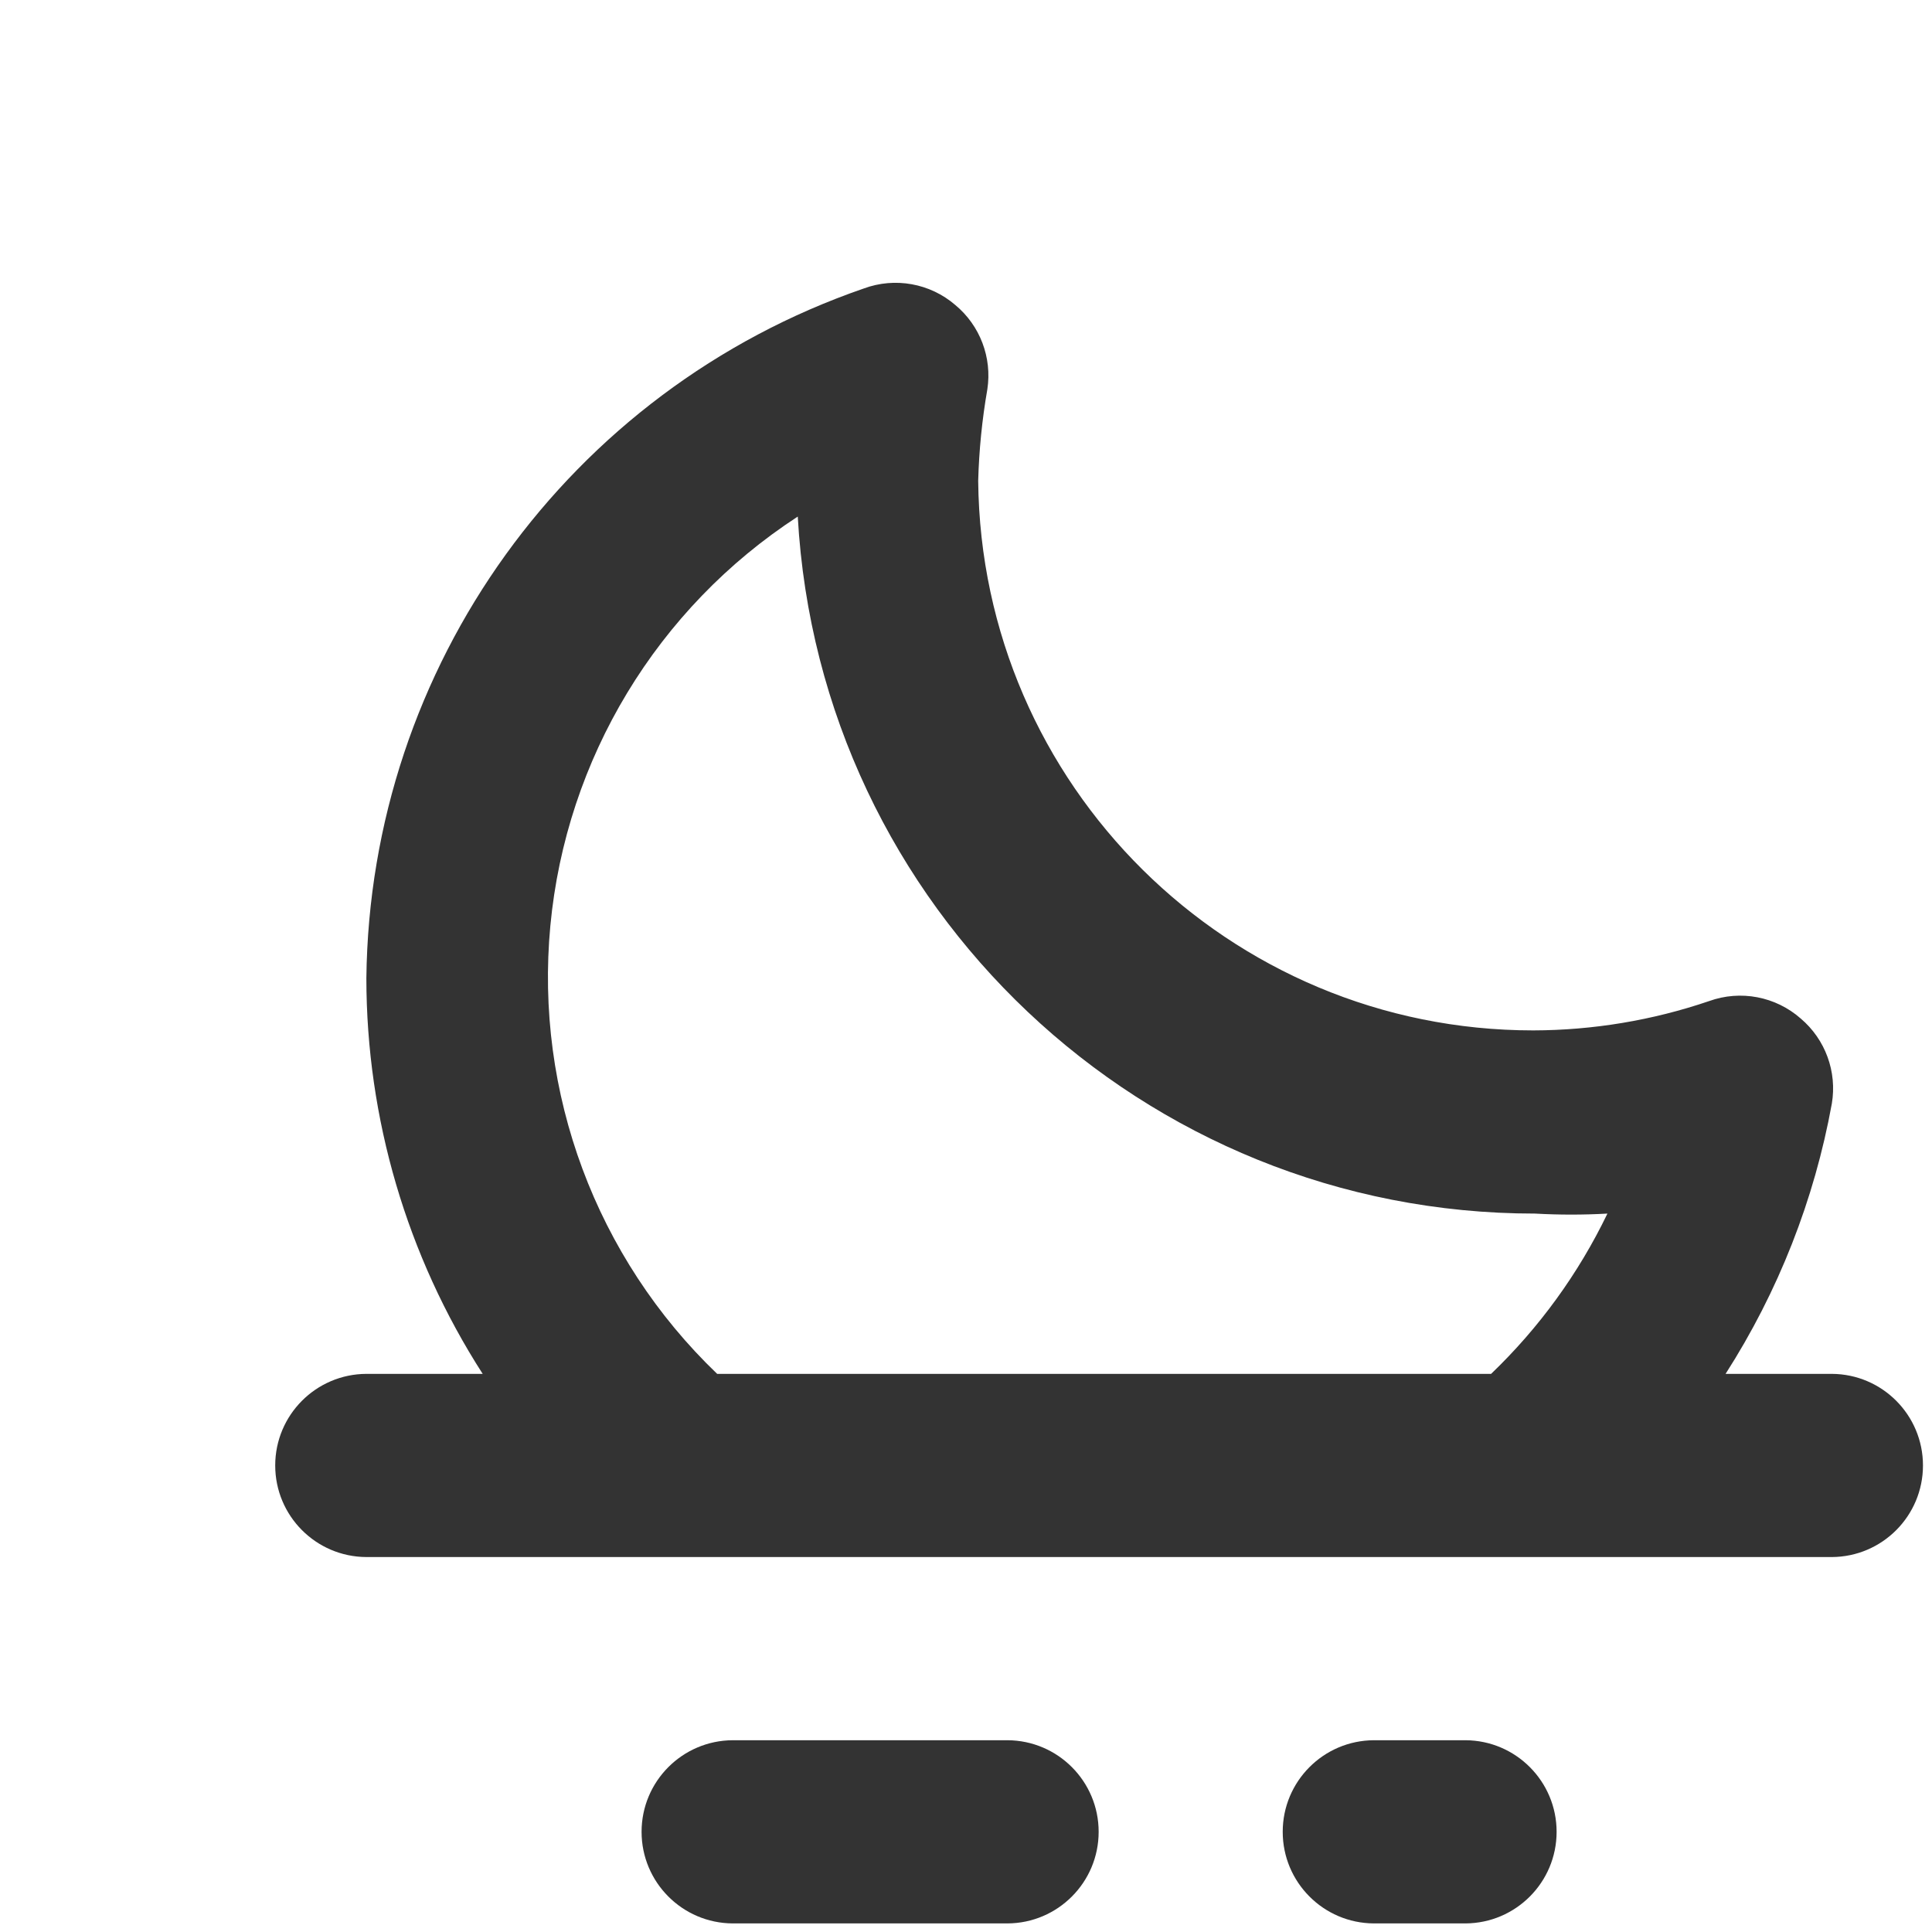
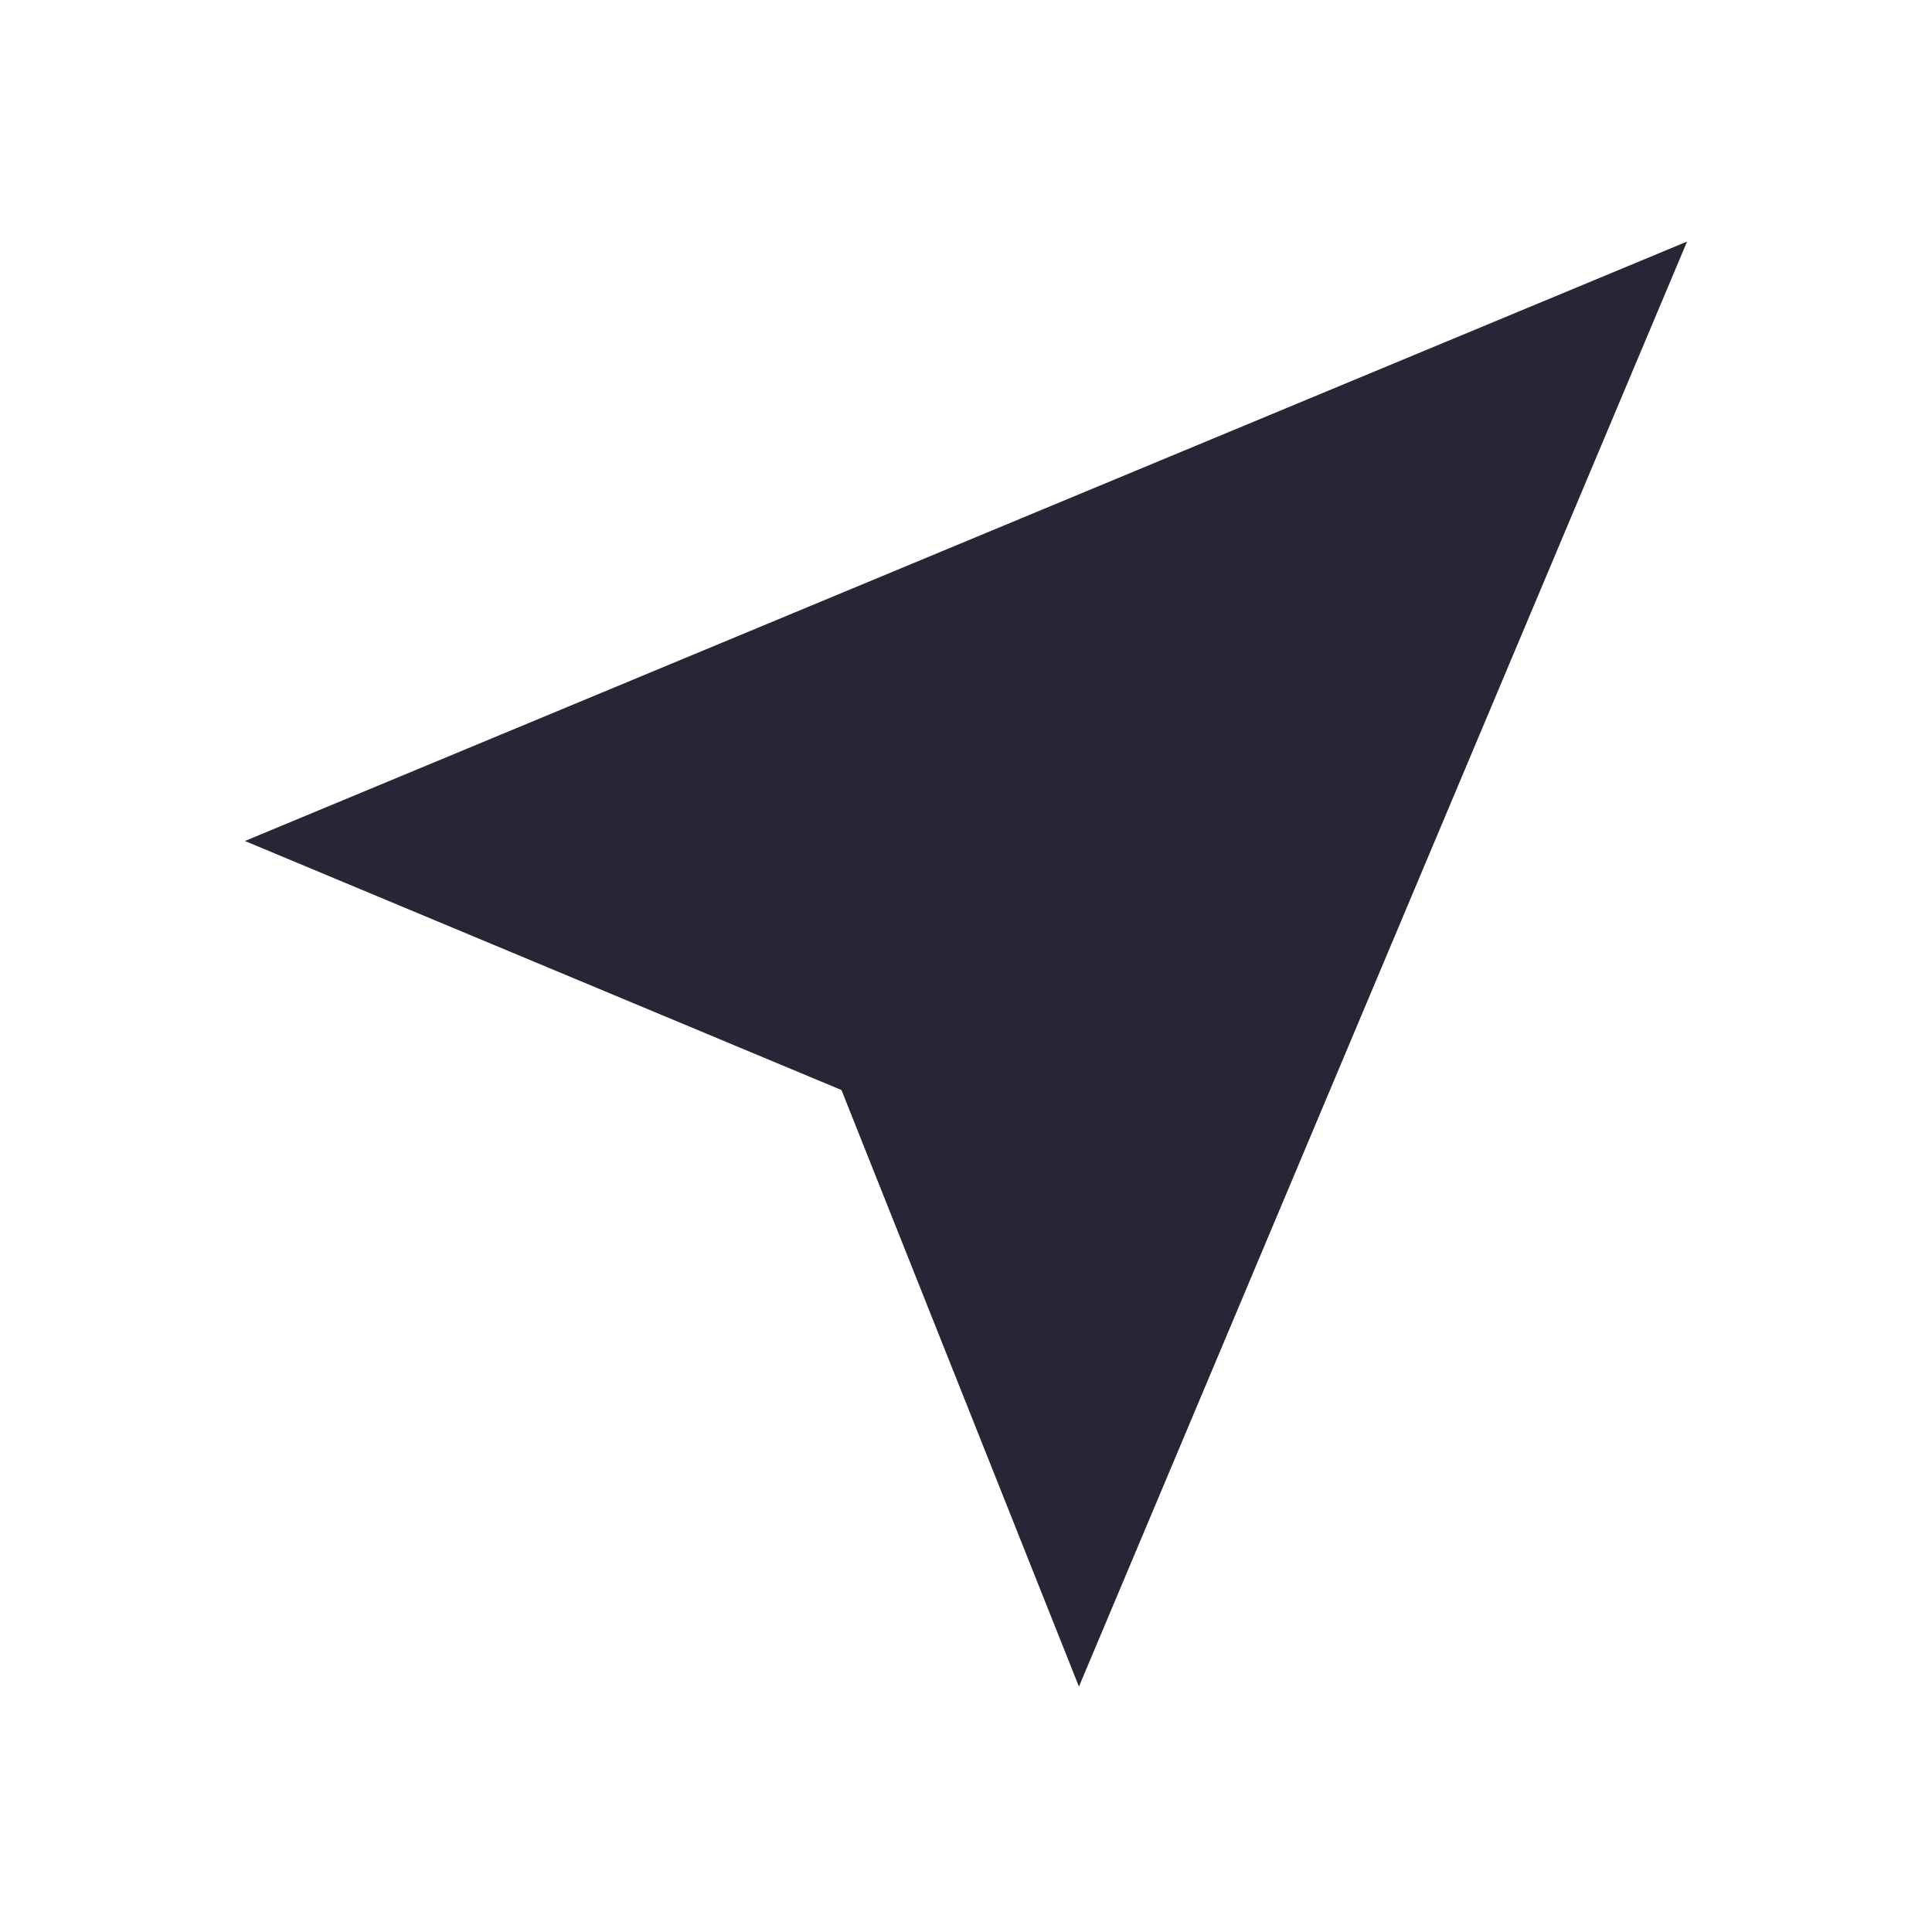
- <svg xmlns="http://www.w3.org/2000/svg" t="1682997478269" class="icon" viewBox="0 0 900 900" version="1.1" p-id="3684" width="200" height="200">
-   <path d="M469.333 810.667H341.333a42.667 42.667 0 0 0 0 85.333h128a42.667 42.667 0 0 0 0-85.333z m384-170.667h-49.493A349.013 349.013 0 0 0 853.333 514.133a42.667 42.667 0 0 0-14.507-39.68 42.667 42.667 0 0 0-42.667-8.107 256 256 0 0 1-81.92 13.653 258.56 258.56 0 0 1-258.56-256 295.68 295.68 0 0 1 4.267-42.667 42.667 42.667 0 0 0-14.933-39.253 42.667 42.667 0 0 0-42.667-7.68A343.893 343.893 0 0 0 170.667 455.68 341.333 341.333 0 0 0 224.853 640H170.667a42.667 42.667 0 0 0 0 85.333h682.667a42.667 42.667 0 0 0 0-85.333z m-158.72 0H334.08a256 256 0 0 1 37.547-399.36 343.893 343.893 0 0 0 343.467 324.693 298.667 298.667 0 0 0 33.707 0A259.413 259.413 0 0 1 694.613 640zM682.667 810.667h-42.667a42.667 42.667 0 0 0 0 85.333h42.667a42.667 42.667 0 0 0 0-85.333z" p-id="3685" fill="#333333" />
+ <svg xmlns="http://www.w3.org/2000/svg" t="1702803079057" class="icon" viewBox="0 0 1024 1024" version="1.1" p-id="8645" width="200" height="200">
+   <path d="M894.185 128.024 129.815 445.744 446 577.744 571.86 893.93Z" fill="#272636" p-id="8646" />
</svg>
